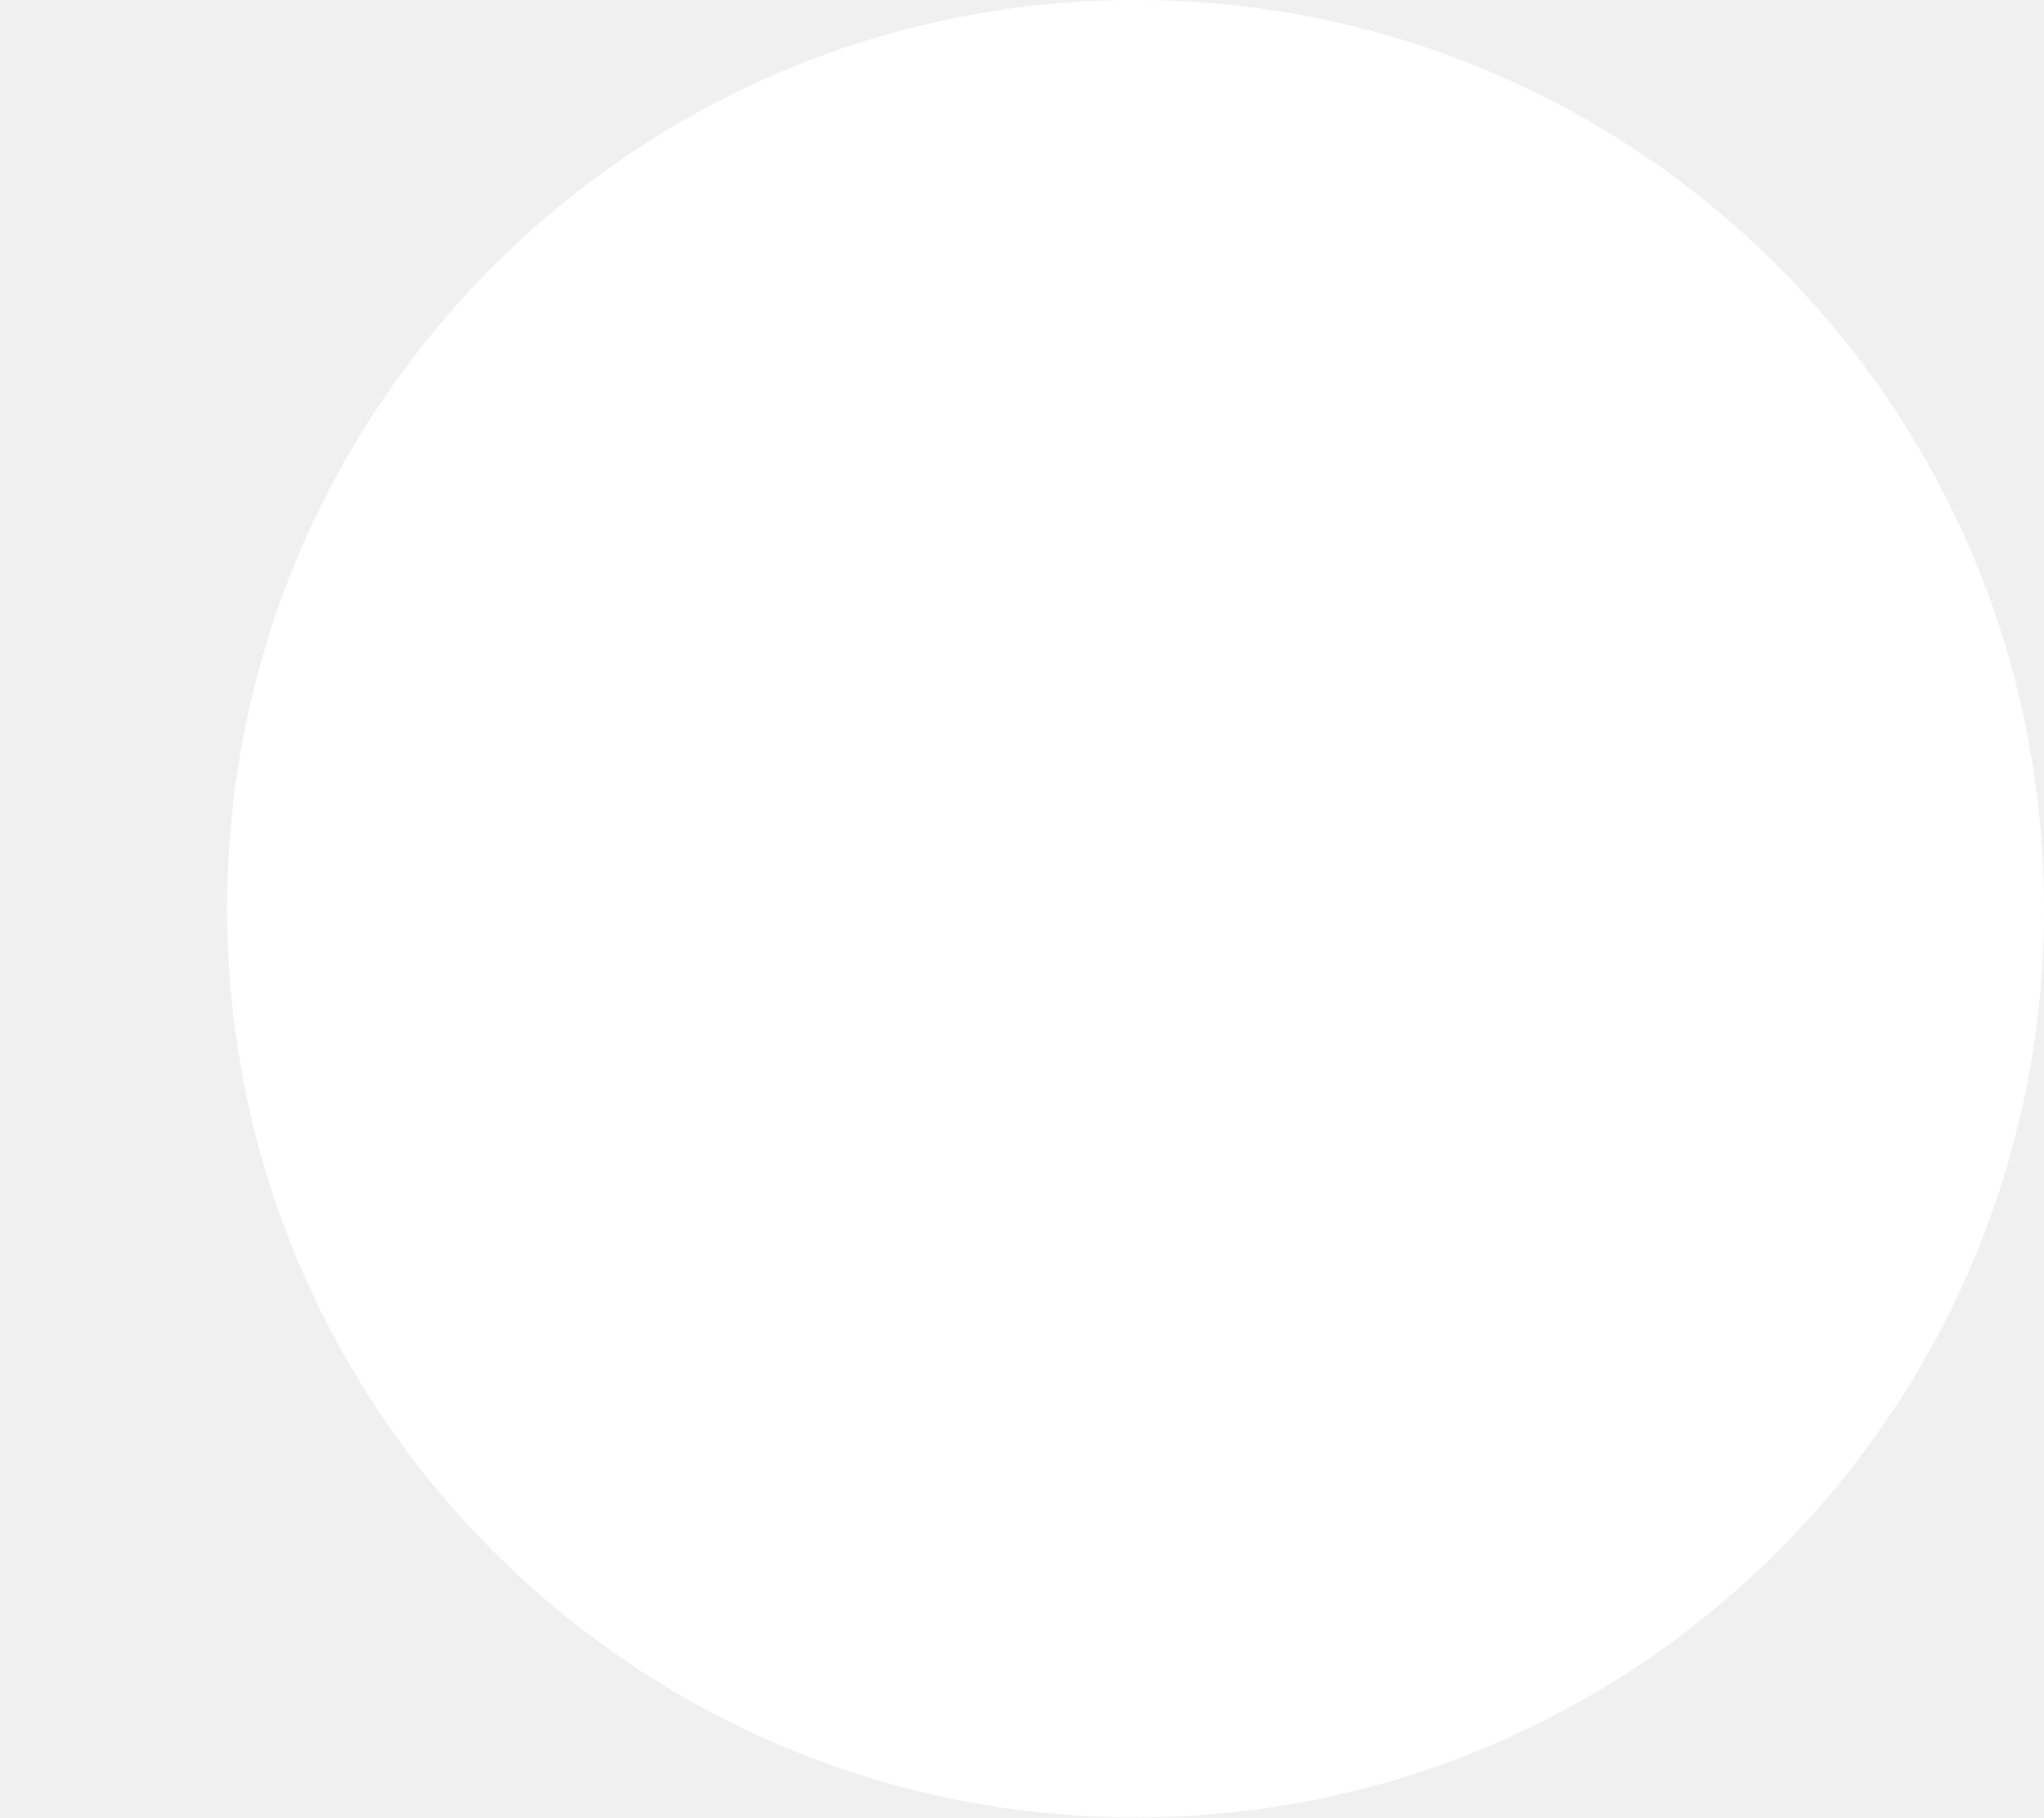
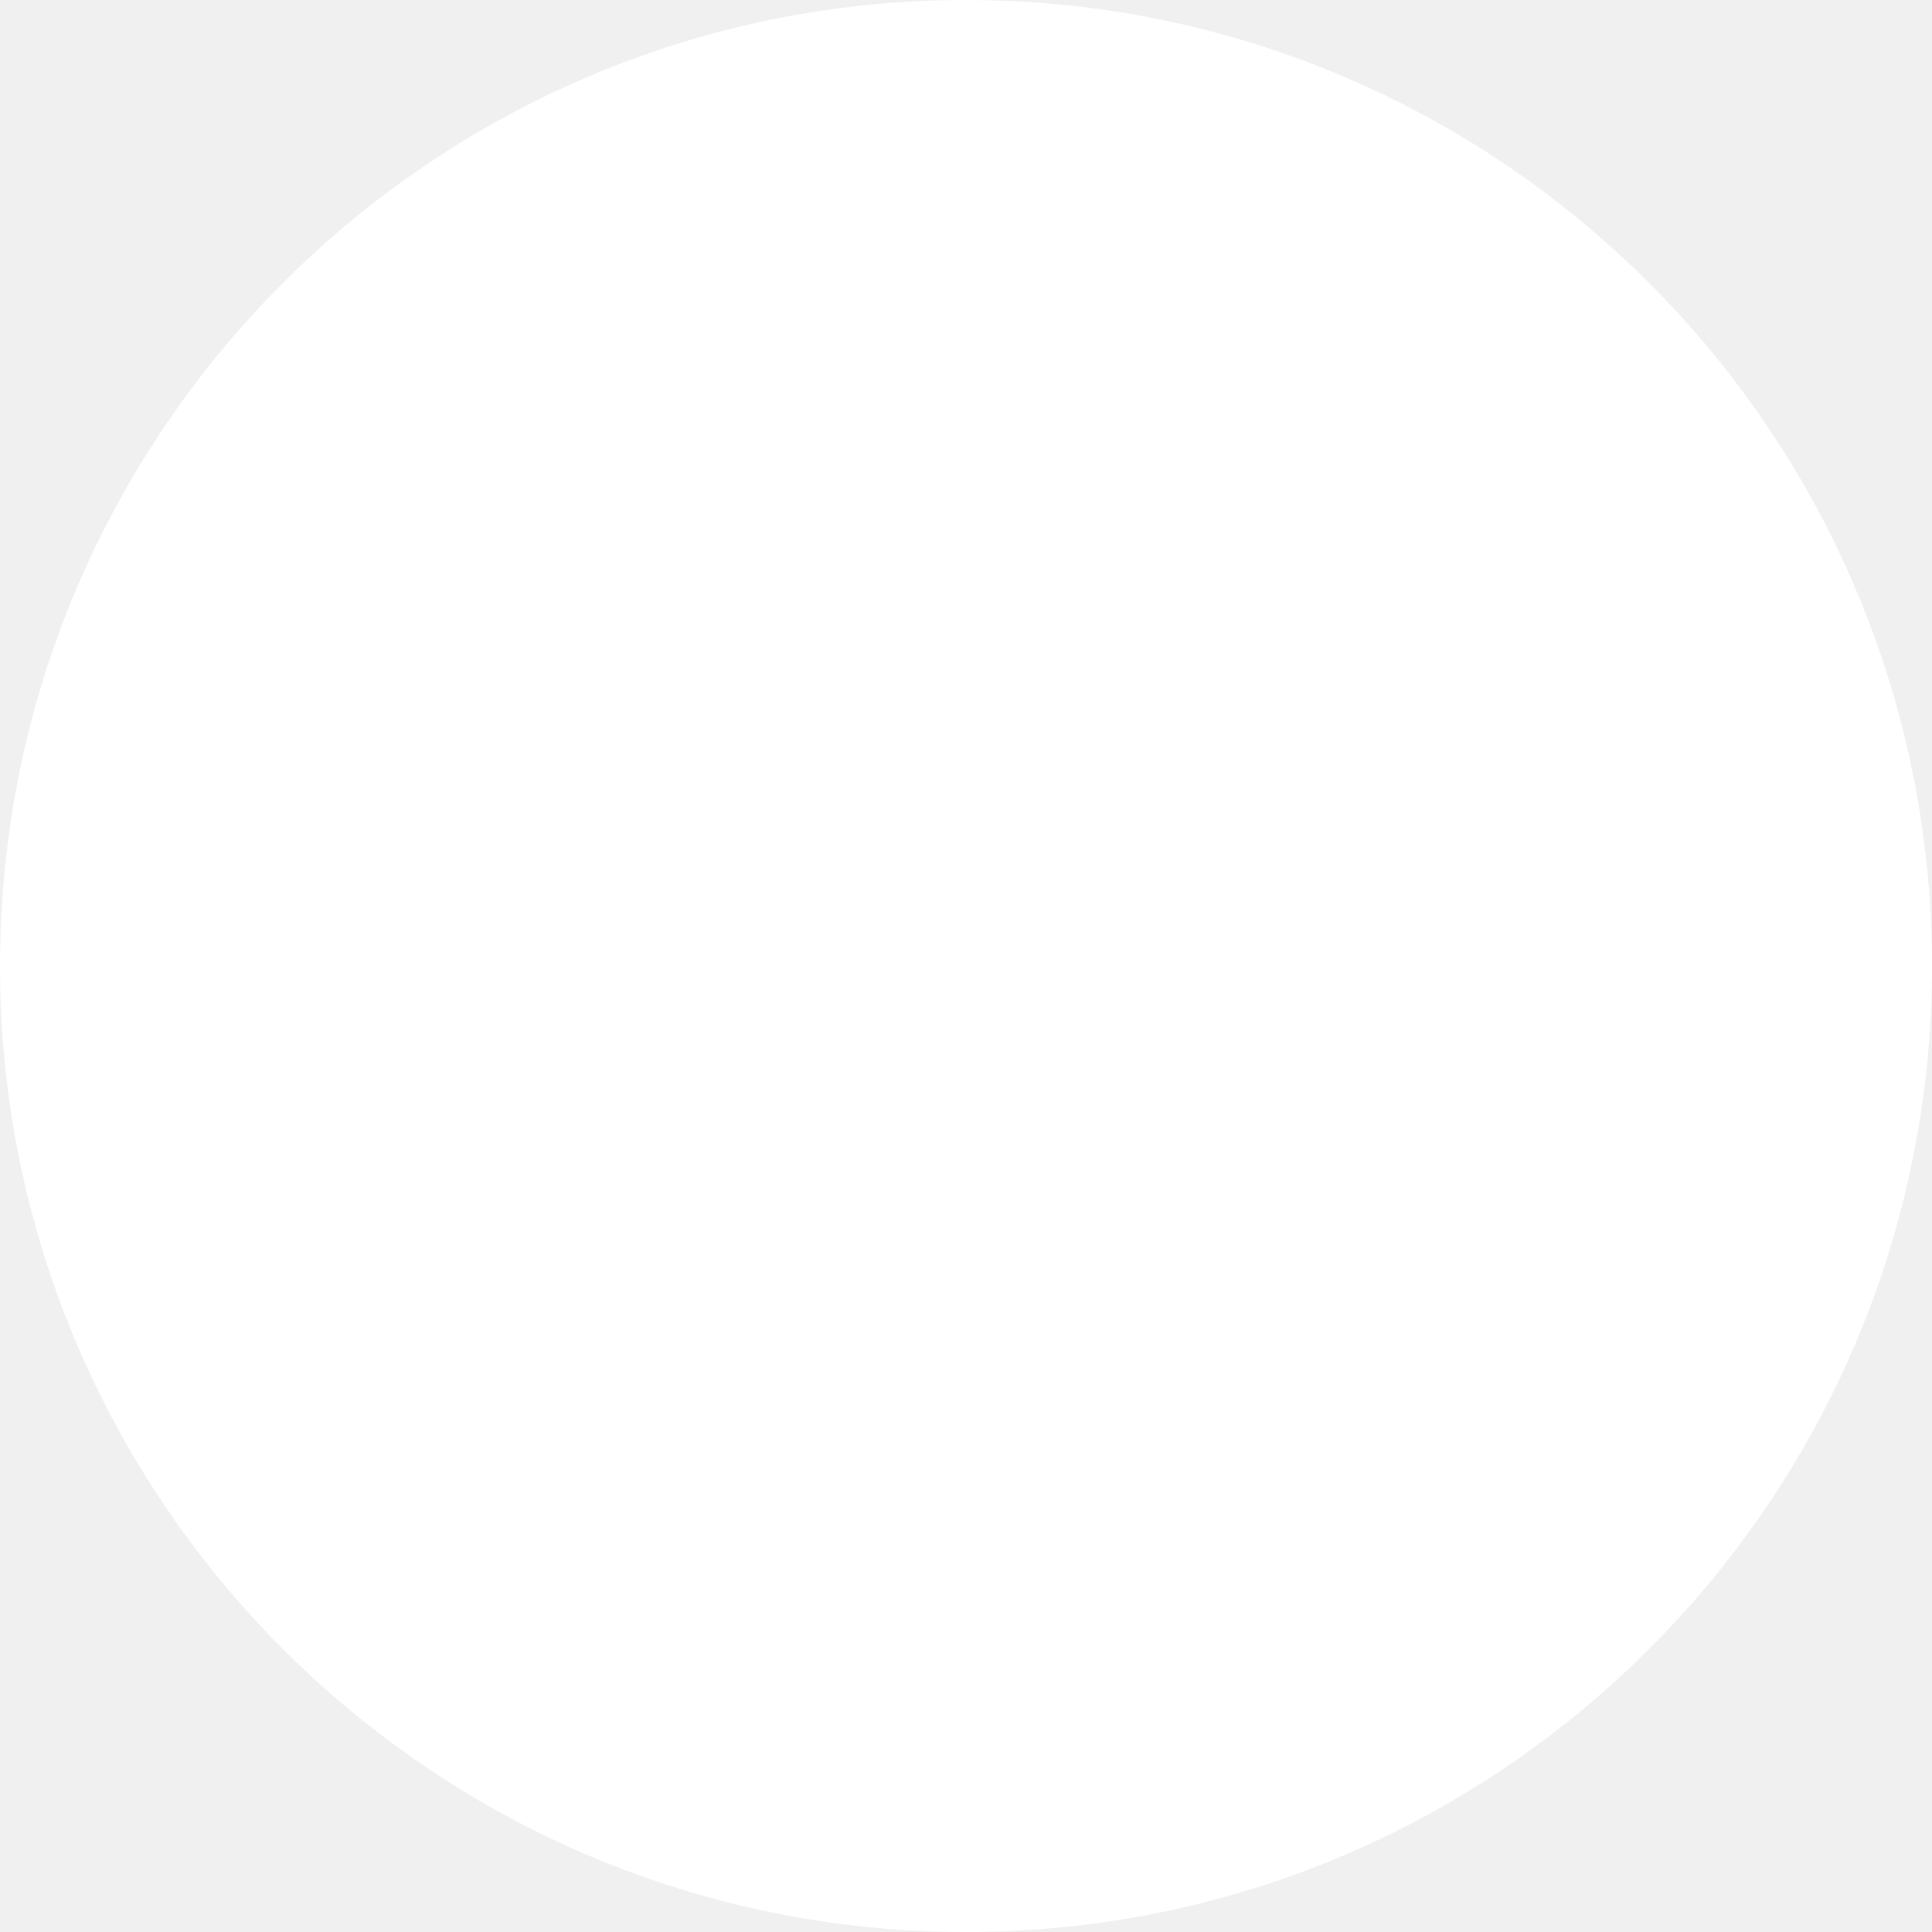
- <svg xmlns="http://www.w3.org/2000/svg" version="1.1" id="Layer_1" x="0px" y="0px" width="9" height="8" viewBox="0 0 9 8" fill="none" xml:space="preserve">
-   <circle cx="5" cy="4" r="4" fill="white" />
+ <svg xmlns="http://www.w3.org/2000/svg" version="1.1" id="Layer_1" x="0px" y="0px" width="8" height="8" viewBox="0 0 8 8" fill="none" xml:space="preserve">
+   <circle cx="4" cy="4" r="4" fill="white" />
</svg>
